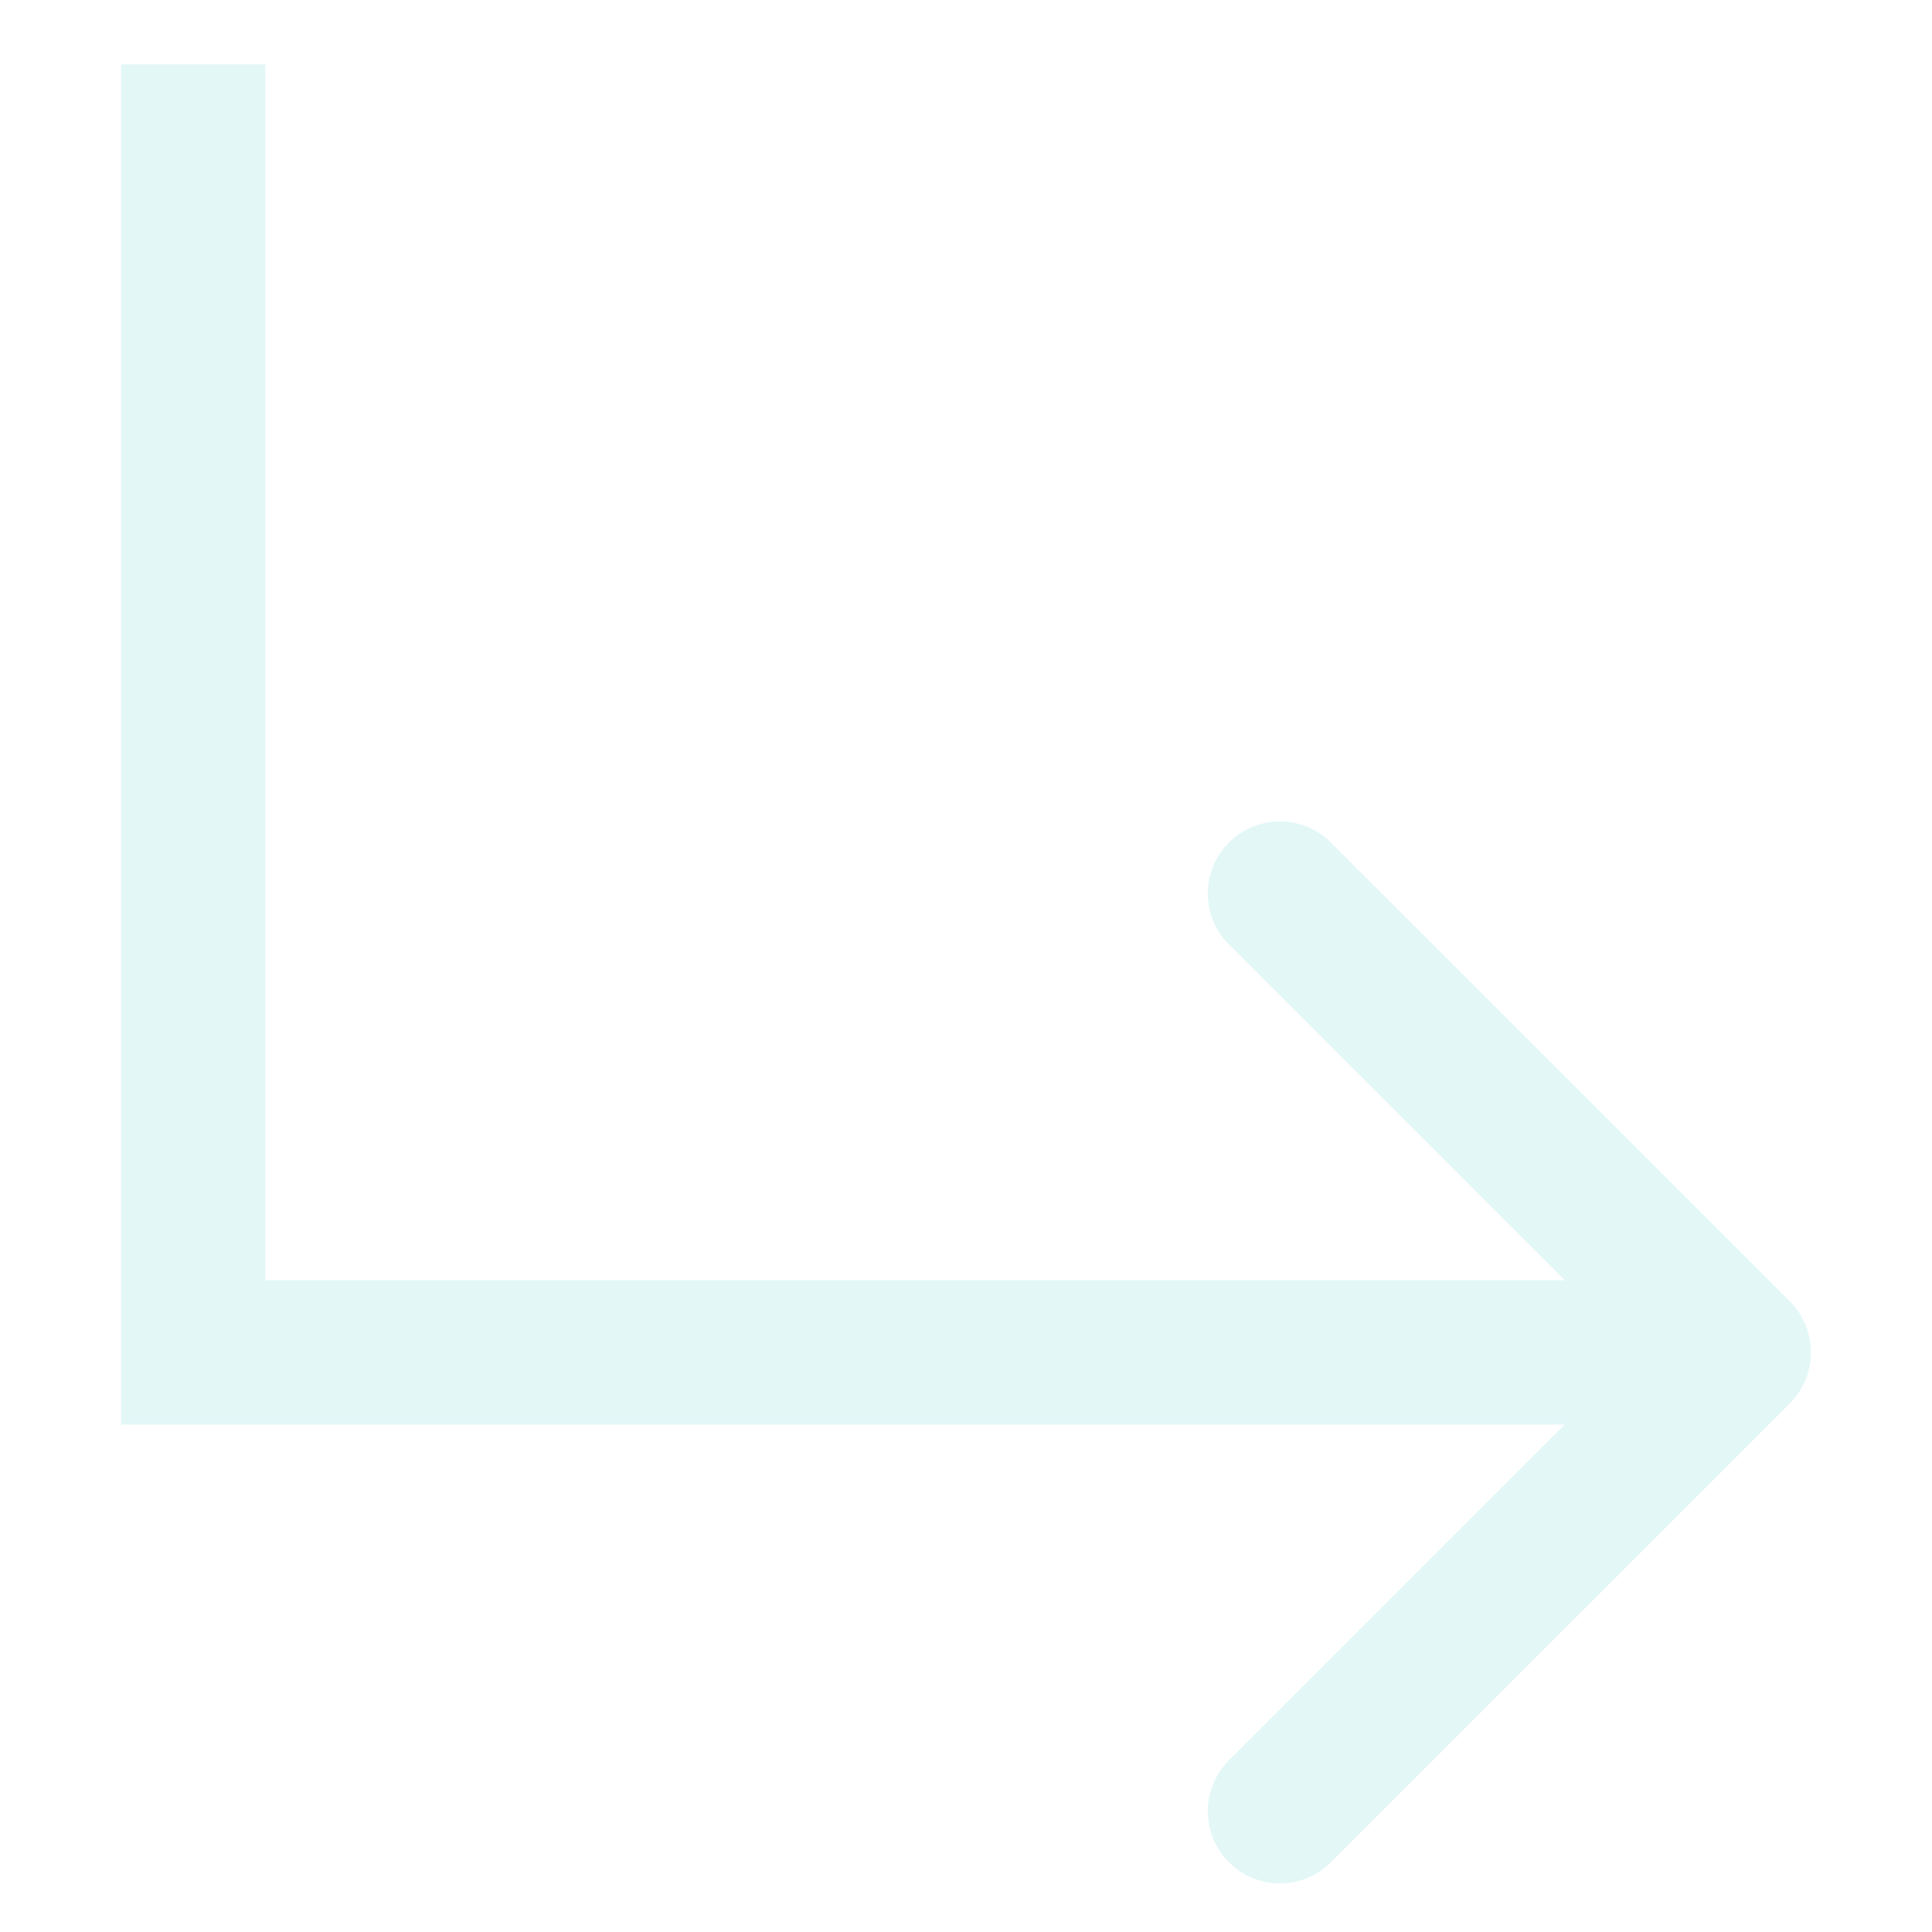
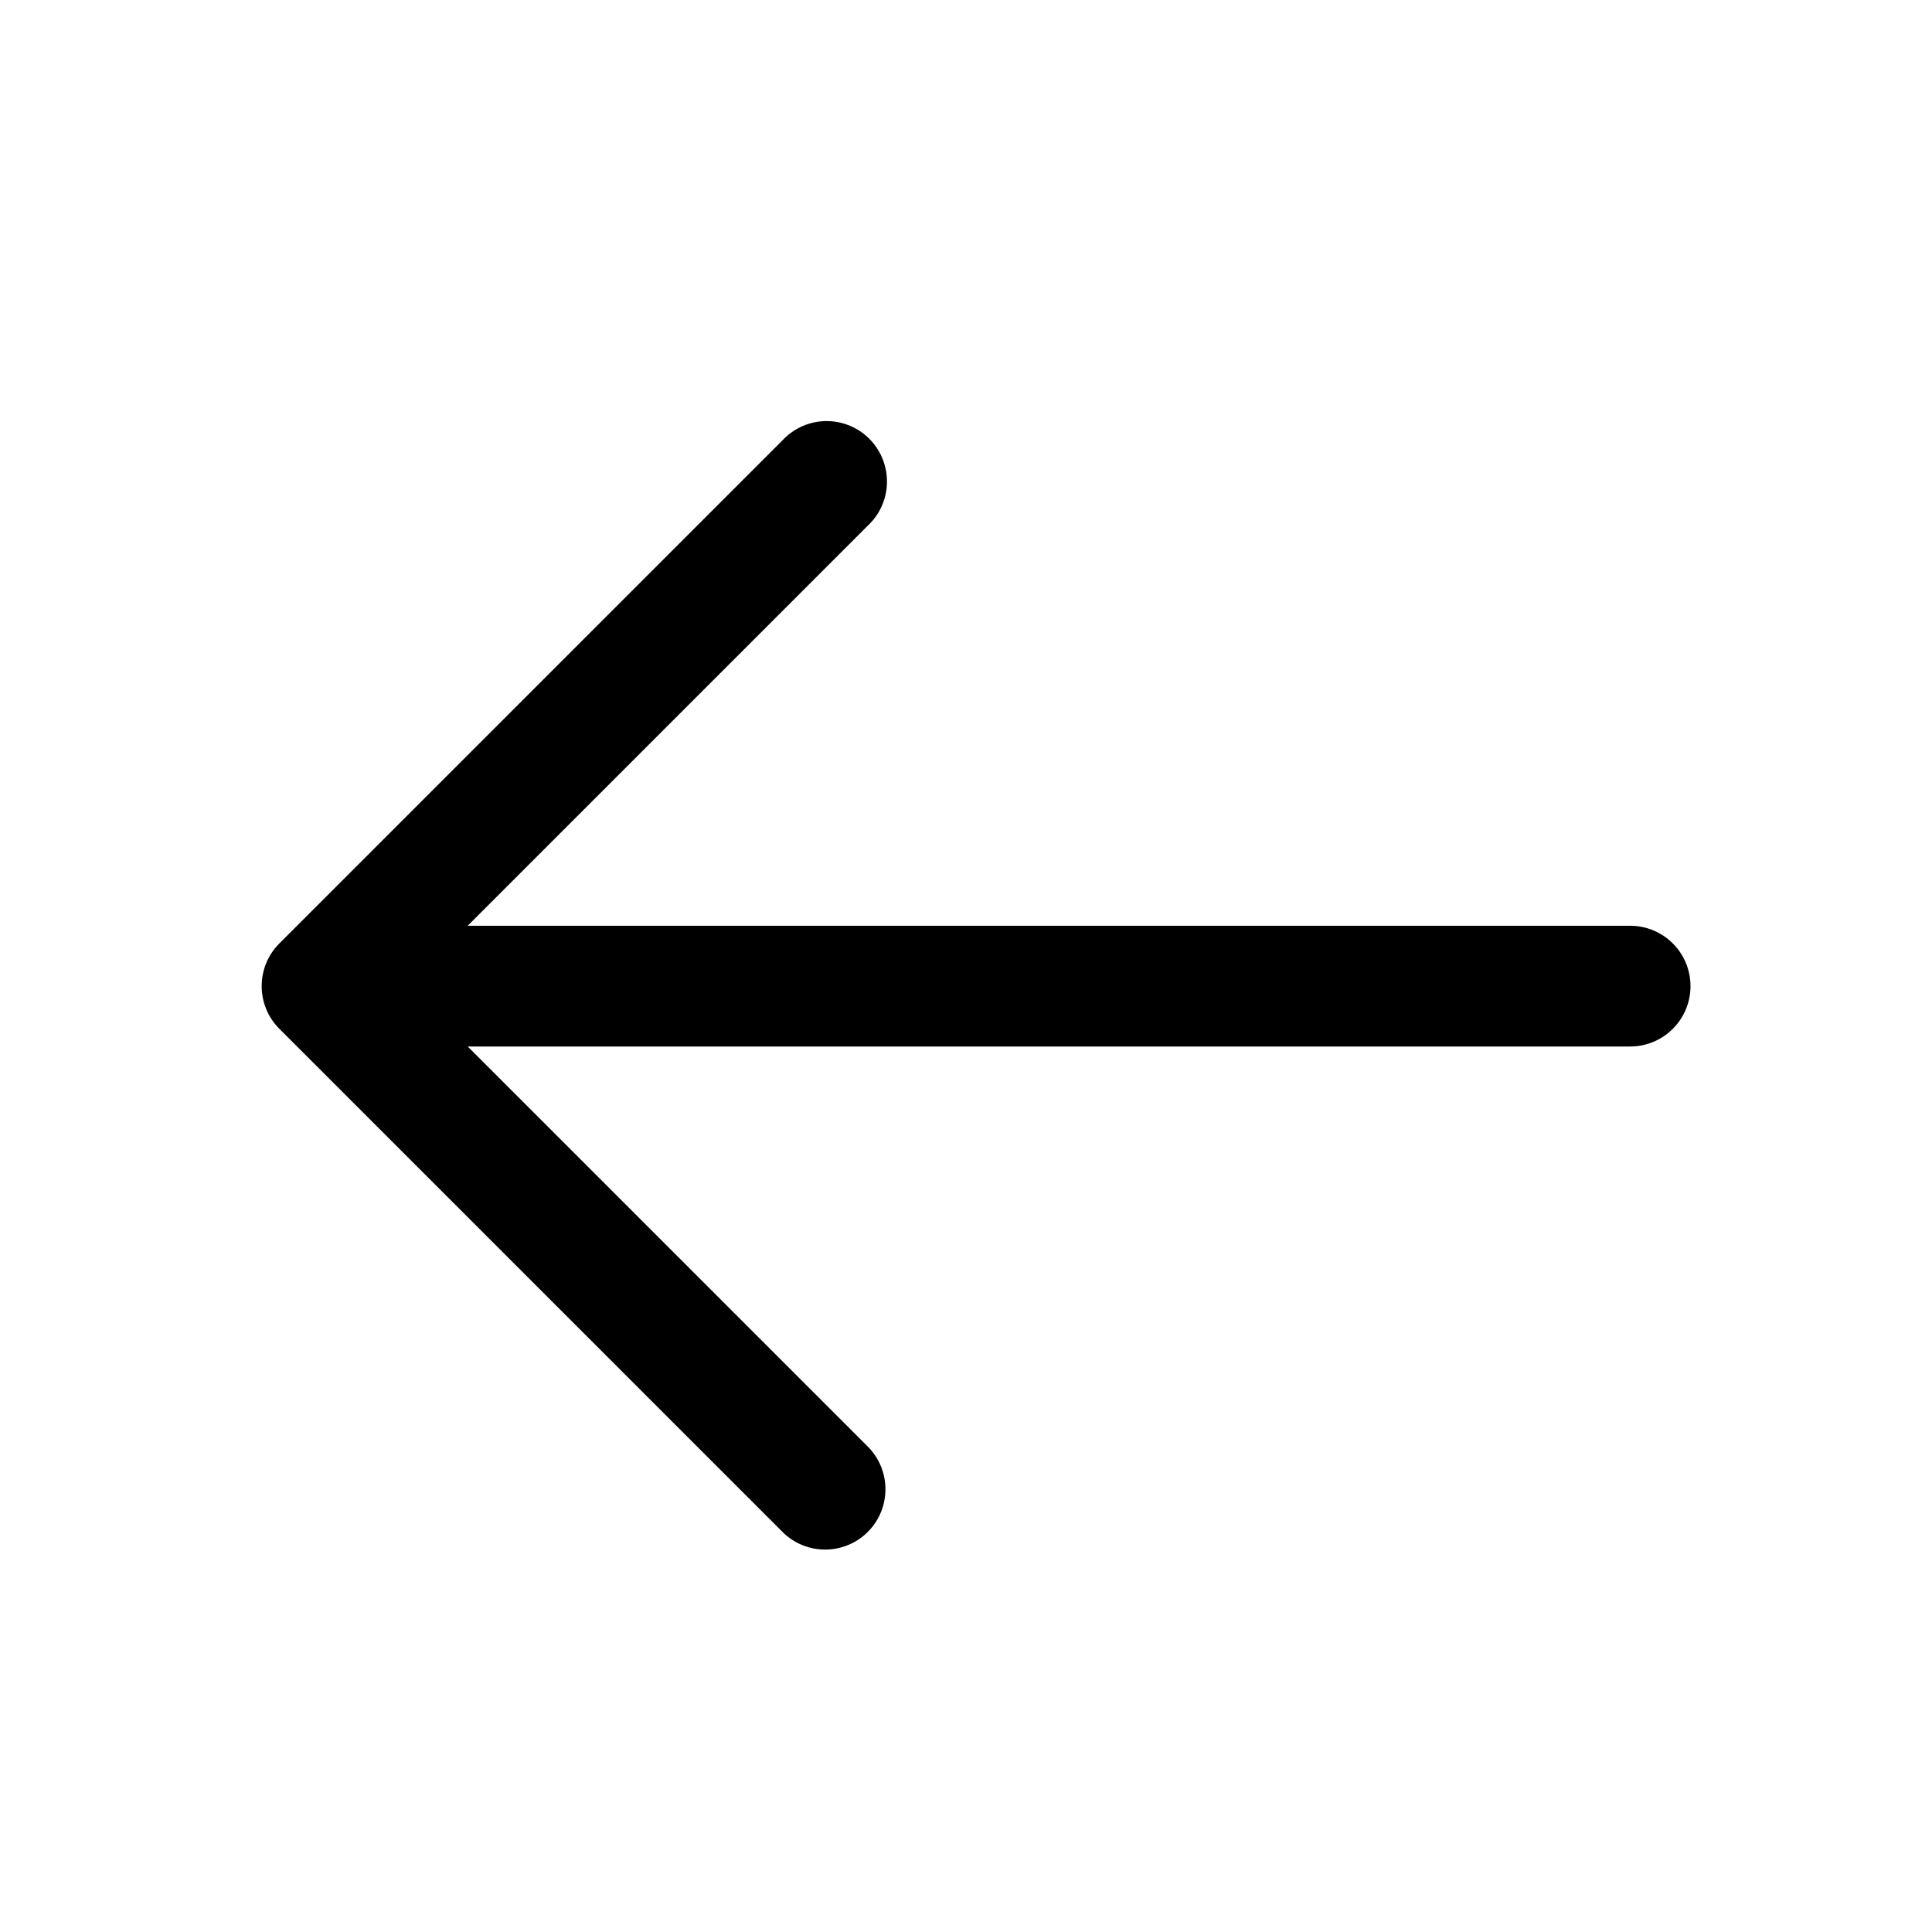
- <svg xmlns="http://www.w3.org/2000/svg" viewBox="0 0 30 30" fill="#e3f7f7" color="#e3f7f7">
-   <path d="M3 21V22.12H1.88V21H3ZM27.792 20.208C28.229 20.645 28.229 21.355 27.792 21.792L20.666 28.917C20.229 29.355 19.52 29.355 19.083 28.917C18.645 28.48 18.645 27.771 19.083 27.334L25.417 21L19.083 14.666C18.645 14.229 18.645 13.52 19.083 13.083C19.52 12.646 20.229 12.646 20.666 13.083L27.792 20.208ZM4.12 1L4.12 21H1.88L1.88 1L4.12 1ZM3 19.88H27V22.12H3V19.88Z" fill="e3f7f7" />
+ <svg xmlns="http://www.w3.org/2000/svg" stroke="currentColor" fill="currentColor" stroke-width="0" viewBox="0 0 24 24">
+   <path d="M10.78 19.03a.75.75 0 0 1-1.06 0l-6.25-6.25a.75.75 0 0 1 0-1.06l6.25-6.25a.749.749 0 0 1 1.275.326.749.749 0 0 1-.215.734L5.81 11.5h14.44a.75.75 0 0 1 0 1.5H5.81l4.97 4.97a.75.75 0 0 1 0 1.06Z">
+   </path>
</svg>
